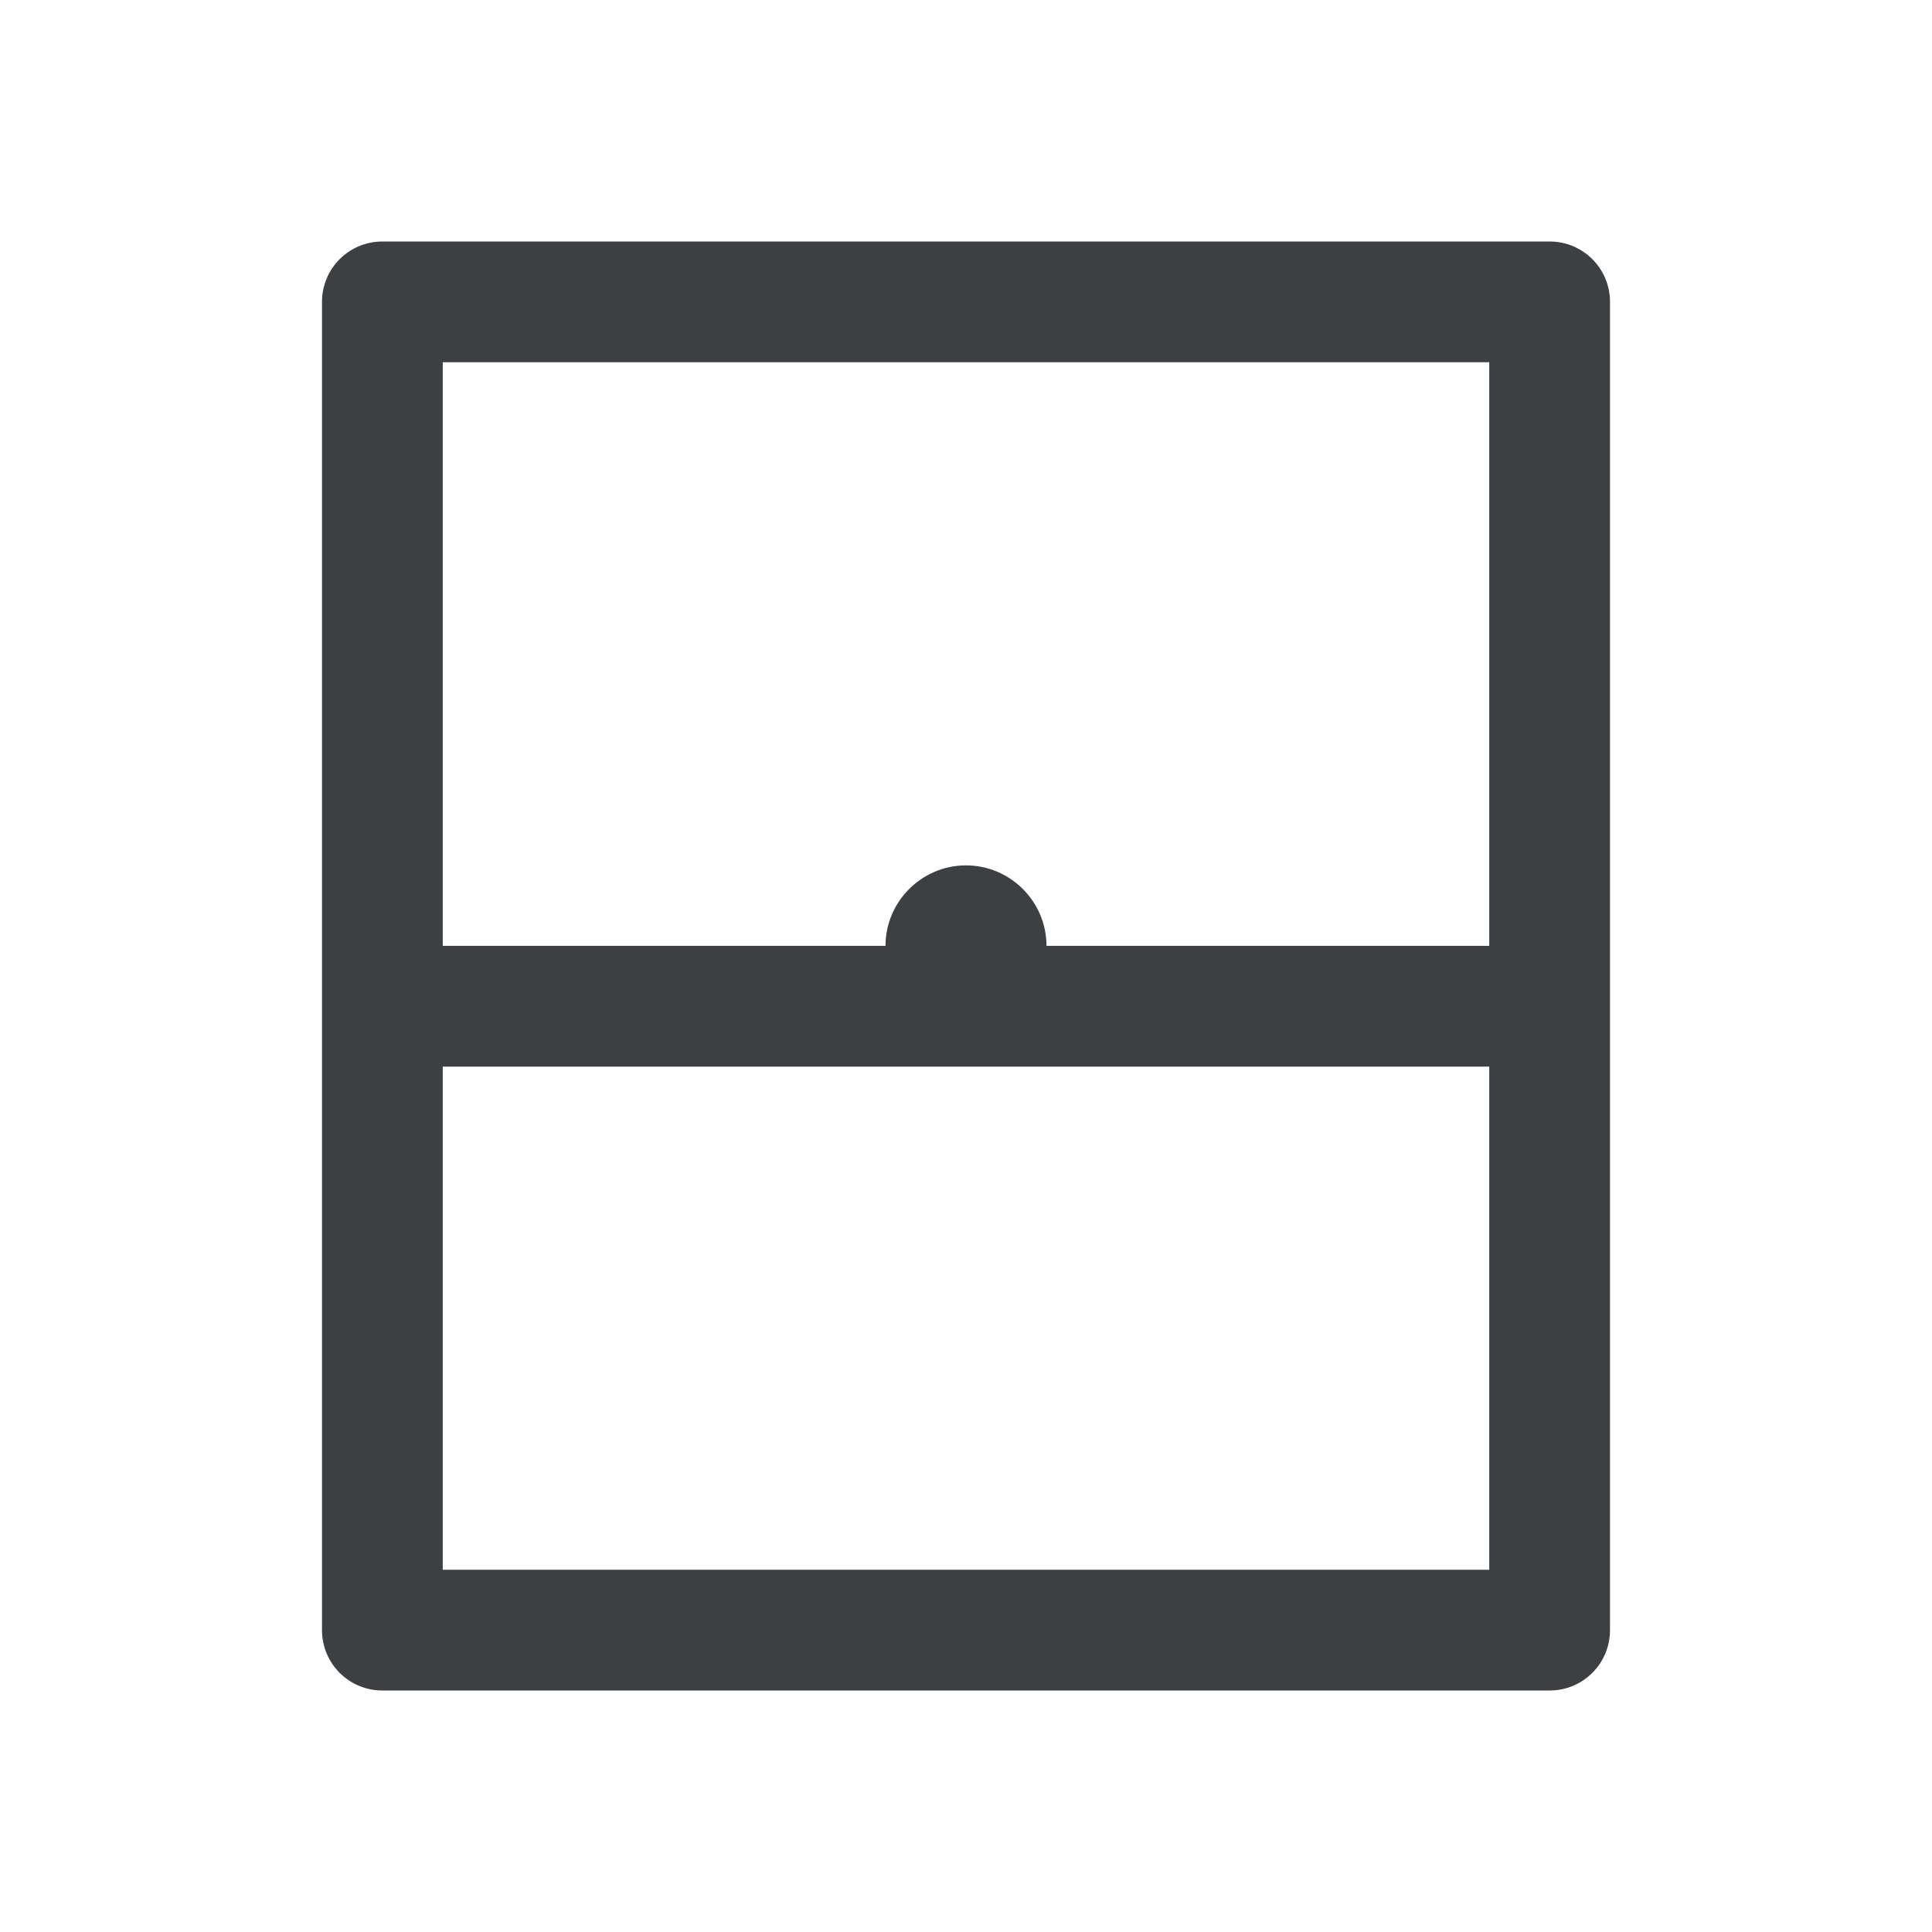
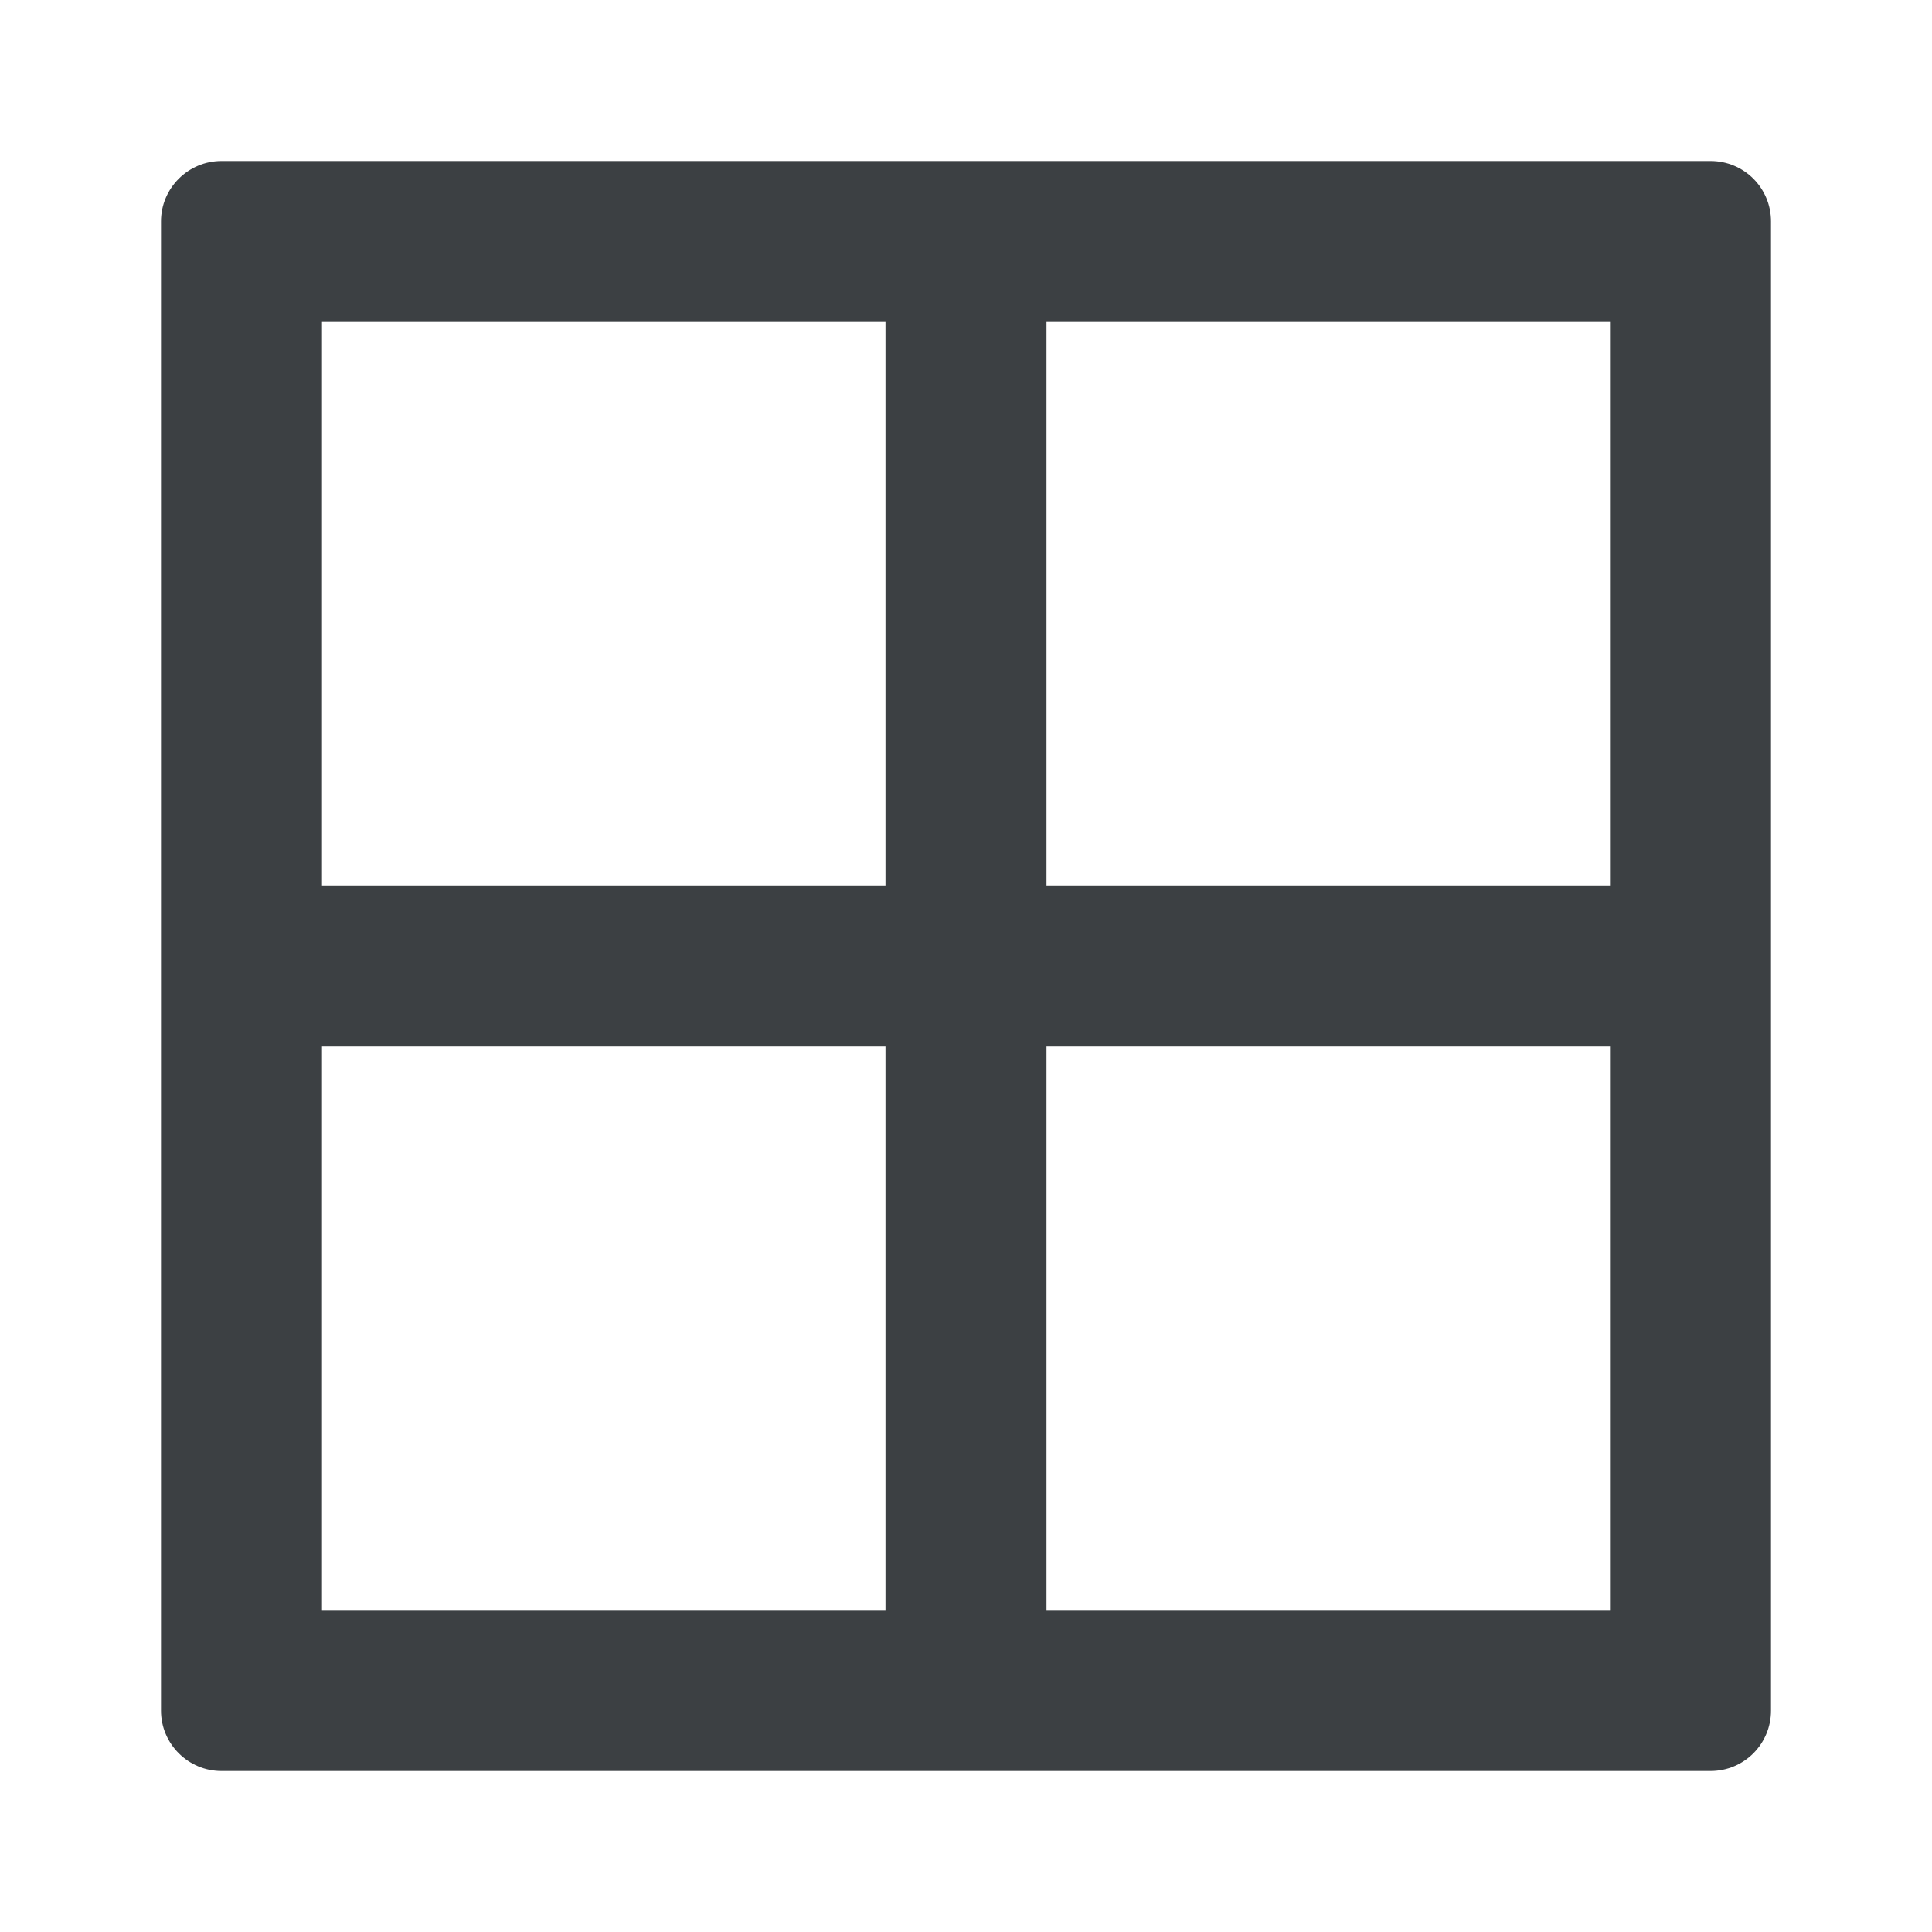
- <svg xmlns="http://www.w3.org/2000/svg" height="24" viewBox="0 0 48 48" width="24" fill="#3c4043">
-   <path d="M38.5,6h-29C8.67,6,8,6.67,8,7.5v33C8,41.33,8.67,42,9.5,42h29c0.83,0,1.5-0.67,1.5-1.5 v-33C40,6.67,39.33,6,38.5,6z M37,9v14.5H26c0-1.1-0.9-2-2-2c-1.1,0-2,0.9-2,2H11V9H37z M11,39V26.5h26V39H11z" />
+ <svg width="48" height="48">
+   <path fill="none" d="M0 0h48v48H0z" />
+   <path fill="#3c4043" d="M42.5 4h-37C4.68 4 4 4.67 4 5.5v37C4 43.33 4.68 44 5.5 44h37c.83.0 1.5-.67 1.5-1.5v-37C44 4.67 43.33 4 42.5 4zM40 22H26V8h14V22zM22 8v14H8V8H22zM8 26h14v14H8V26zM26 40V26h14v14H26z" />
</svg>
